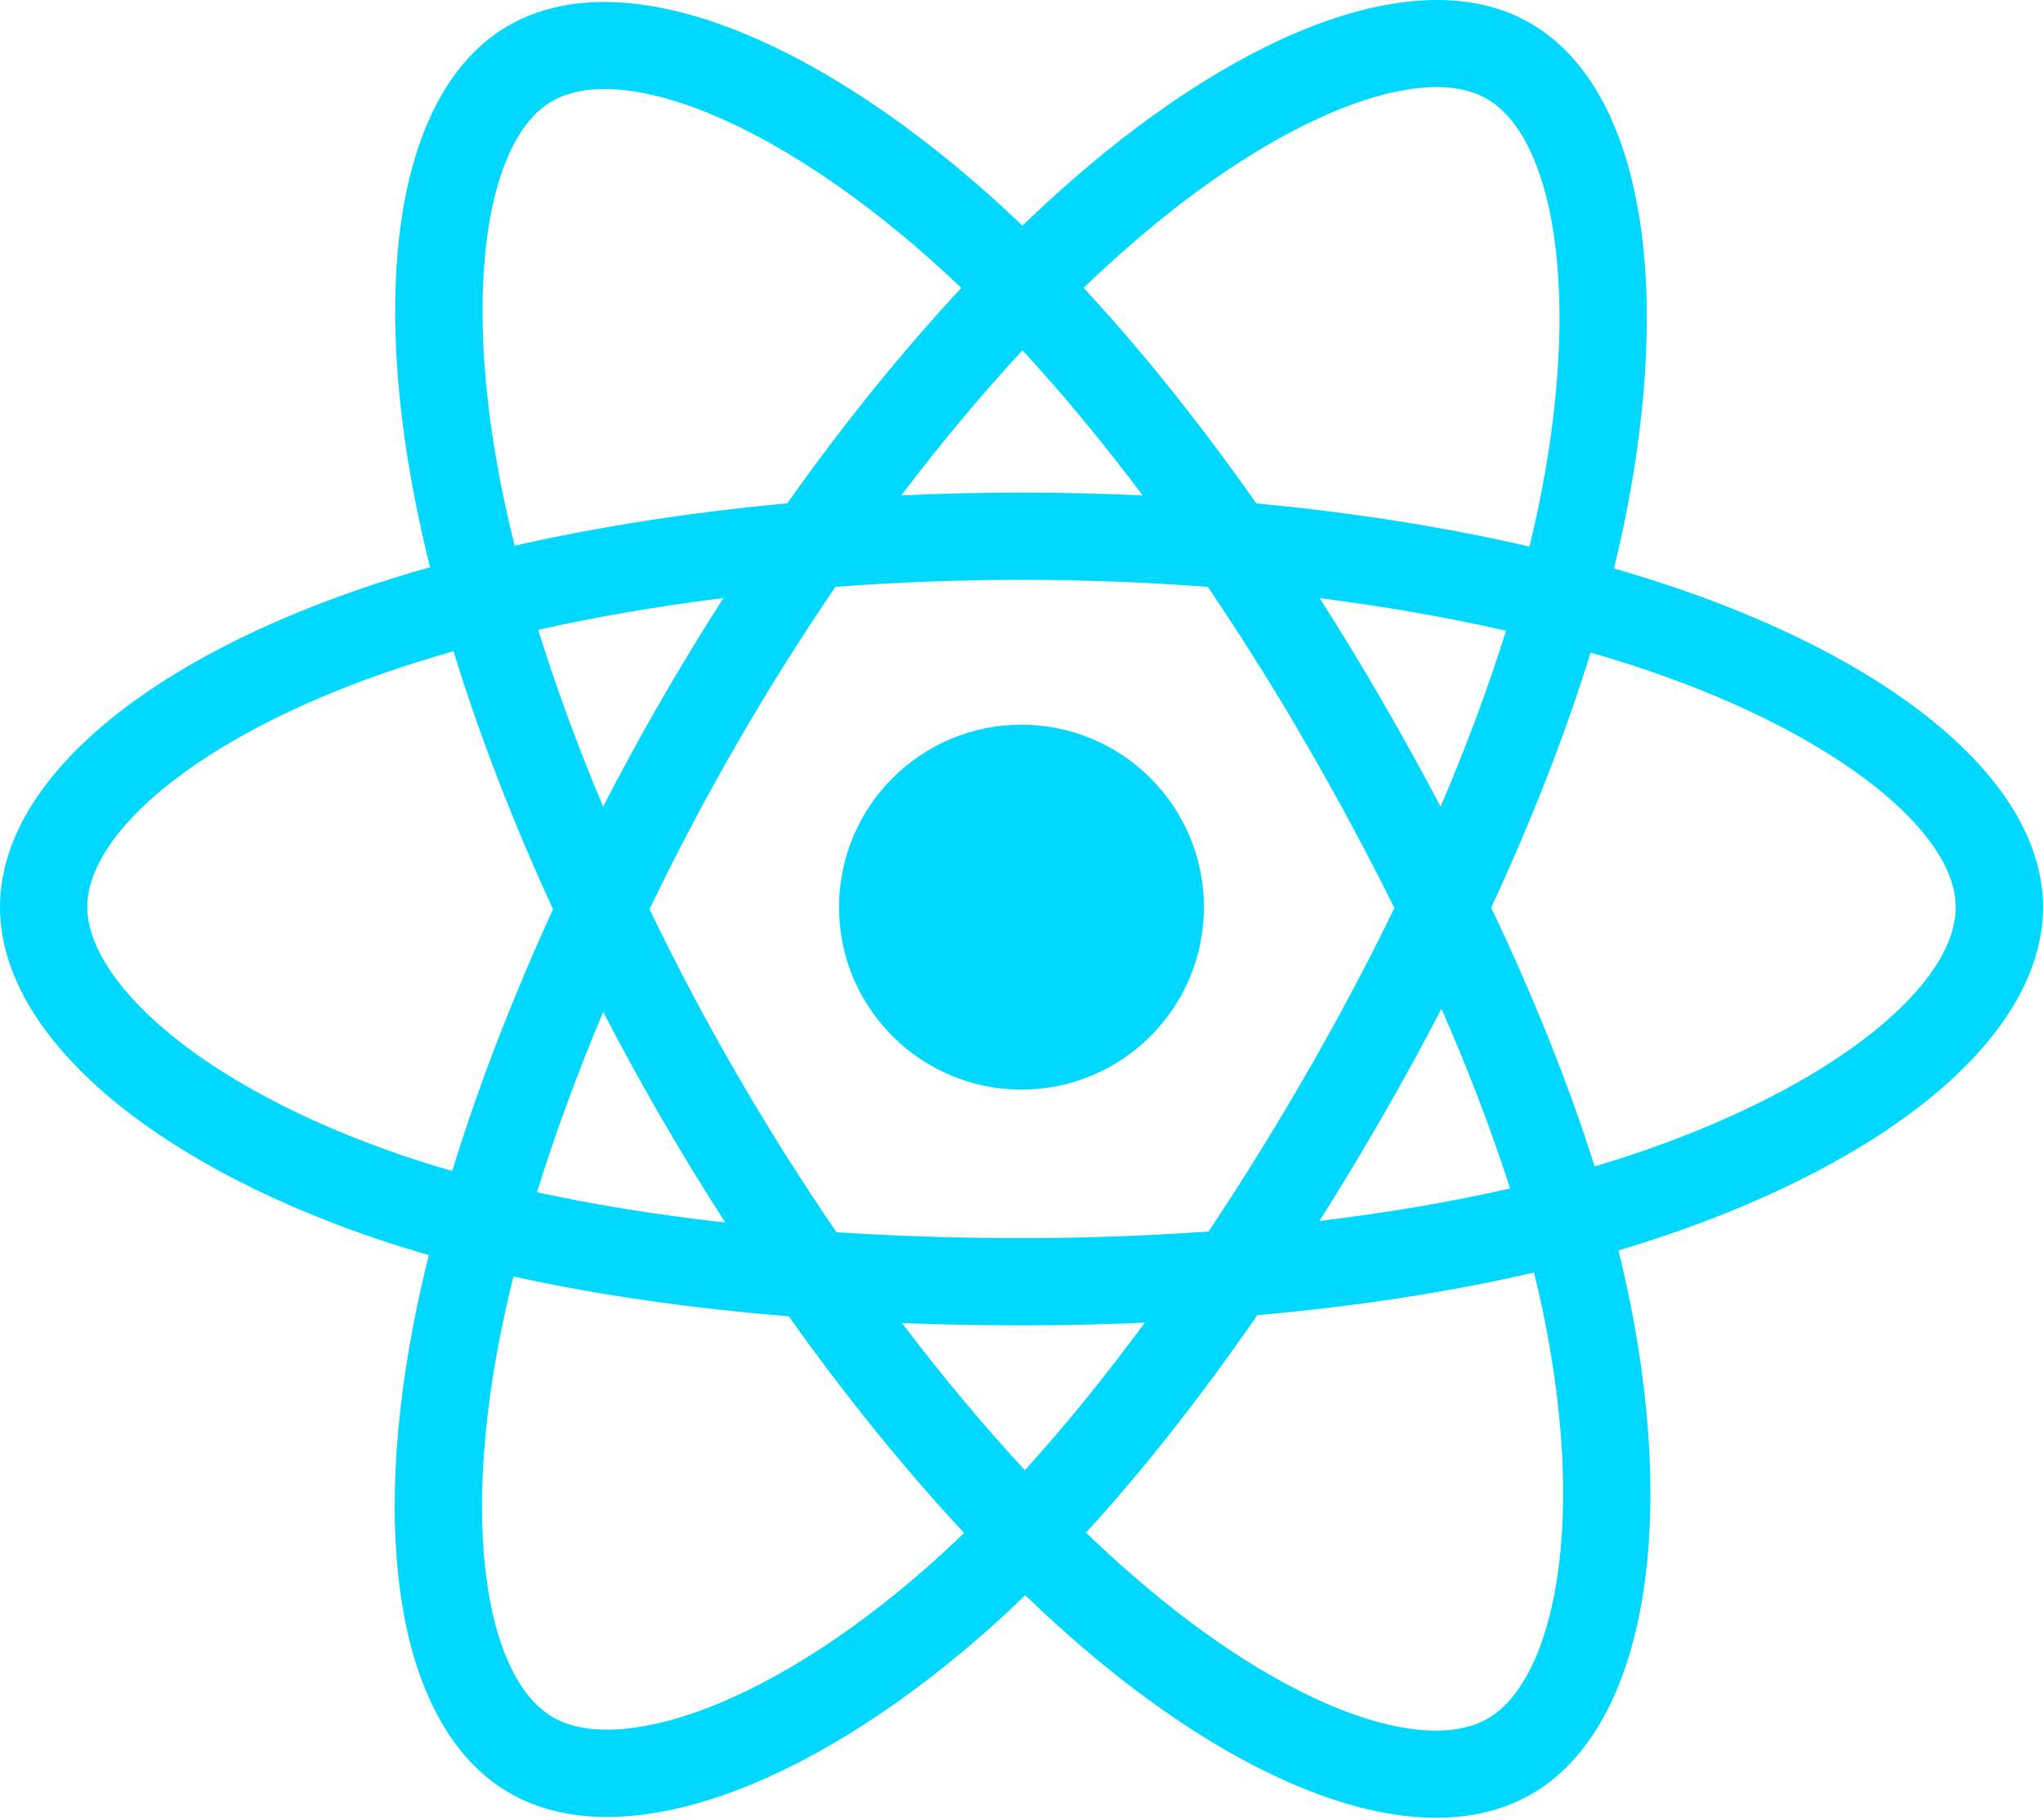
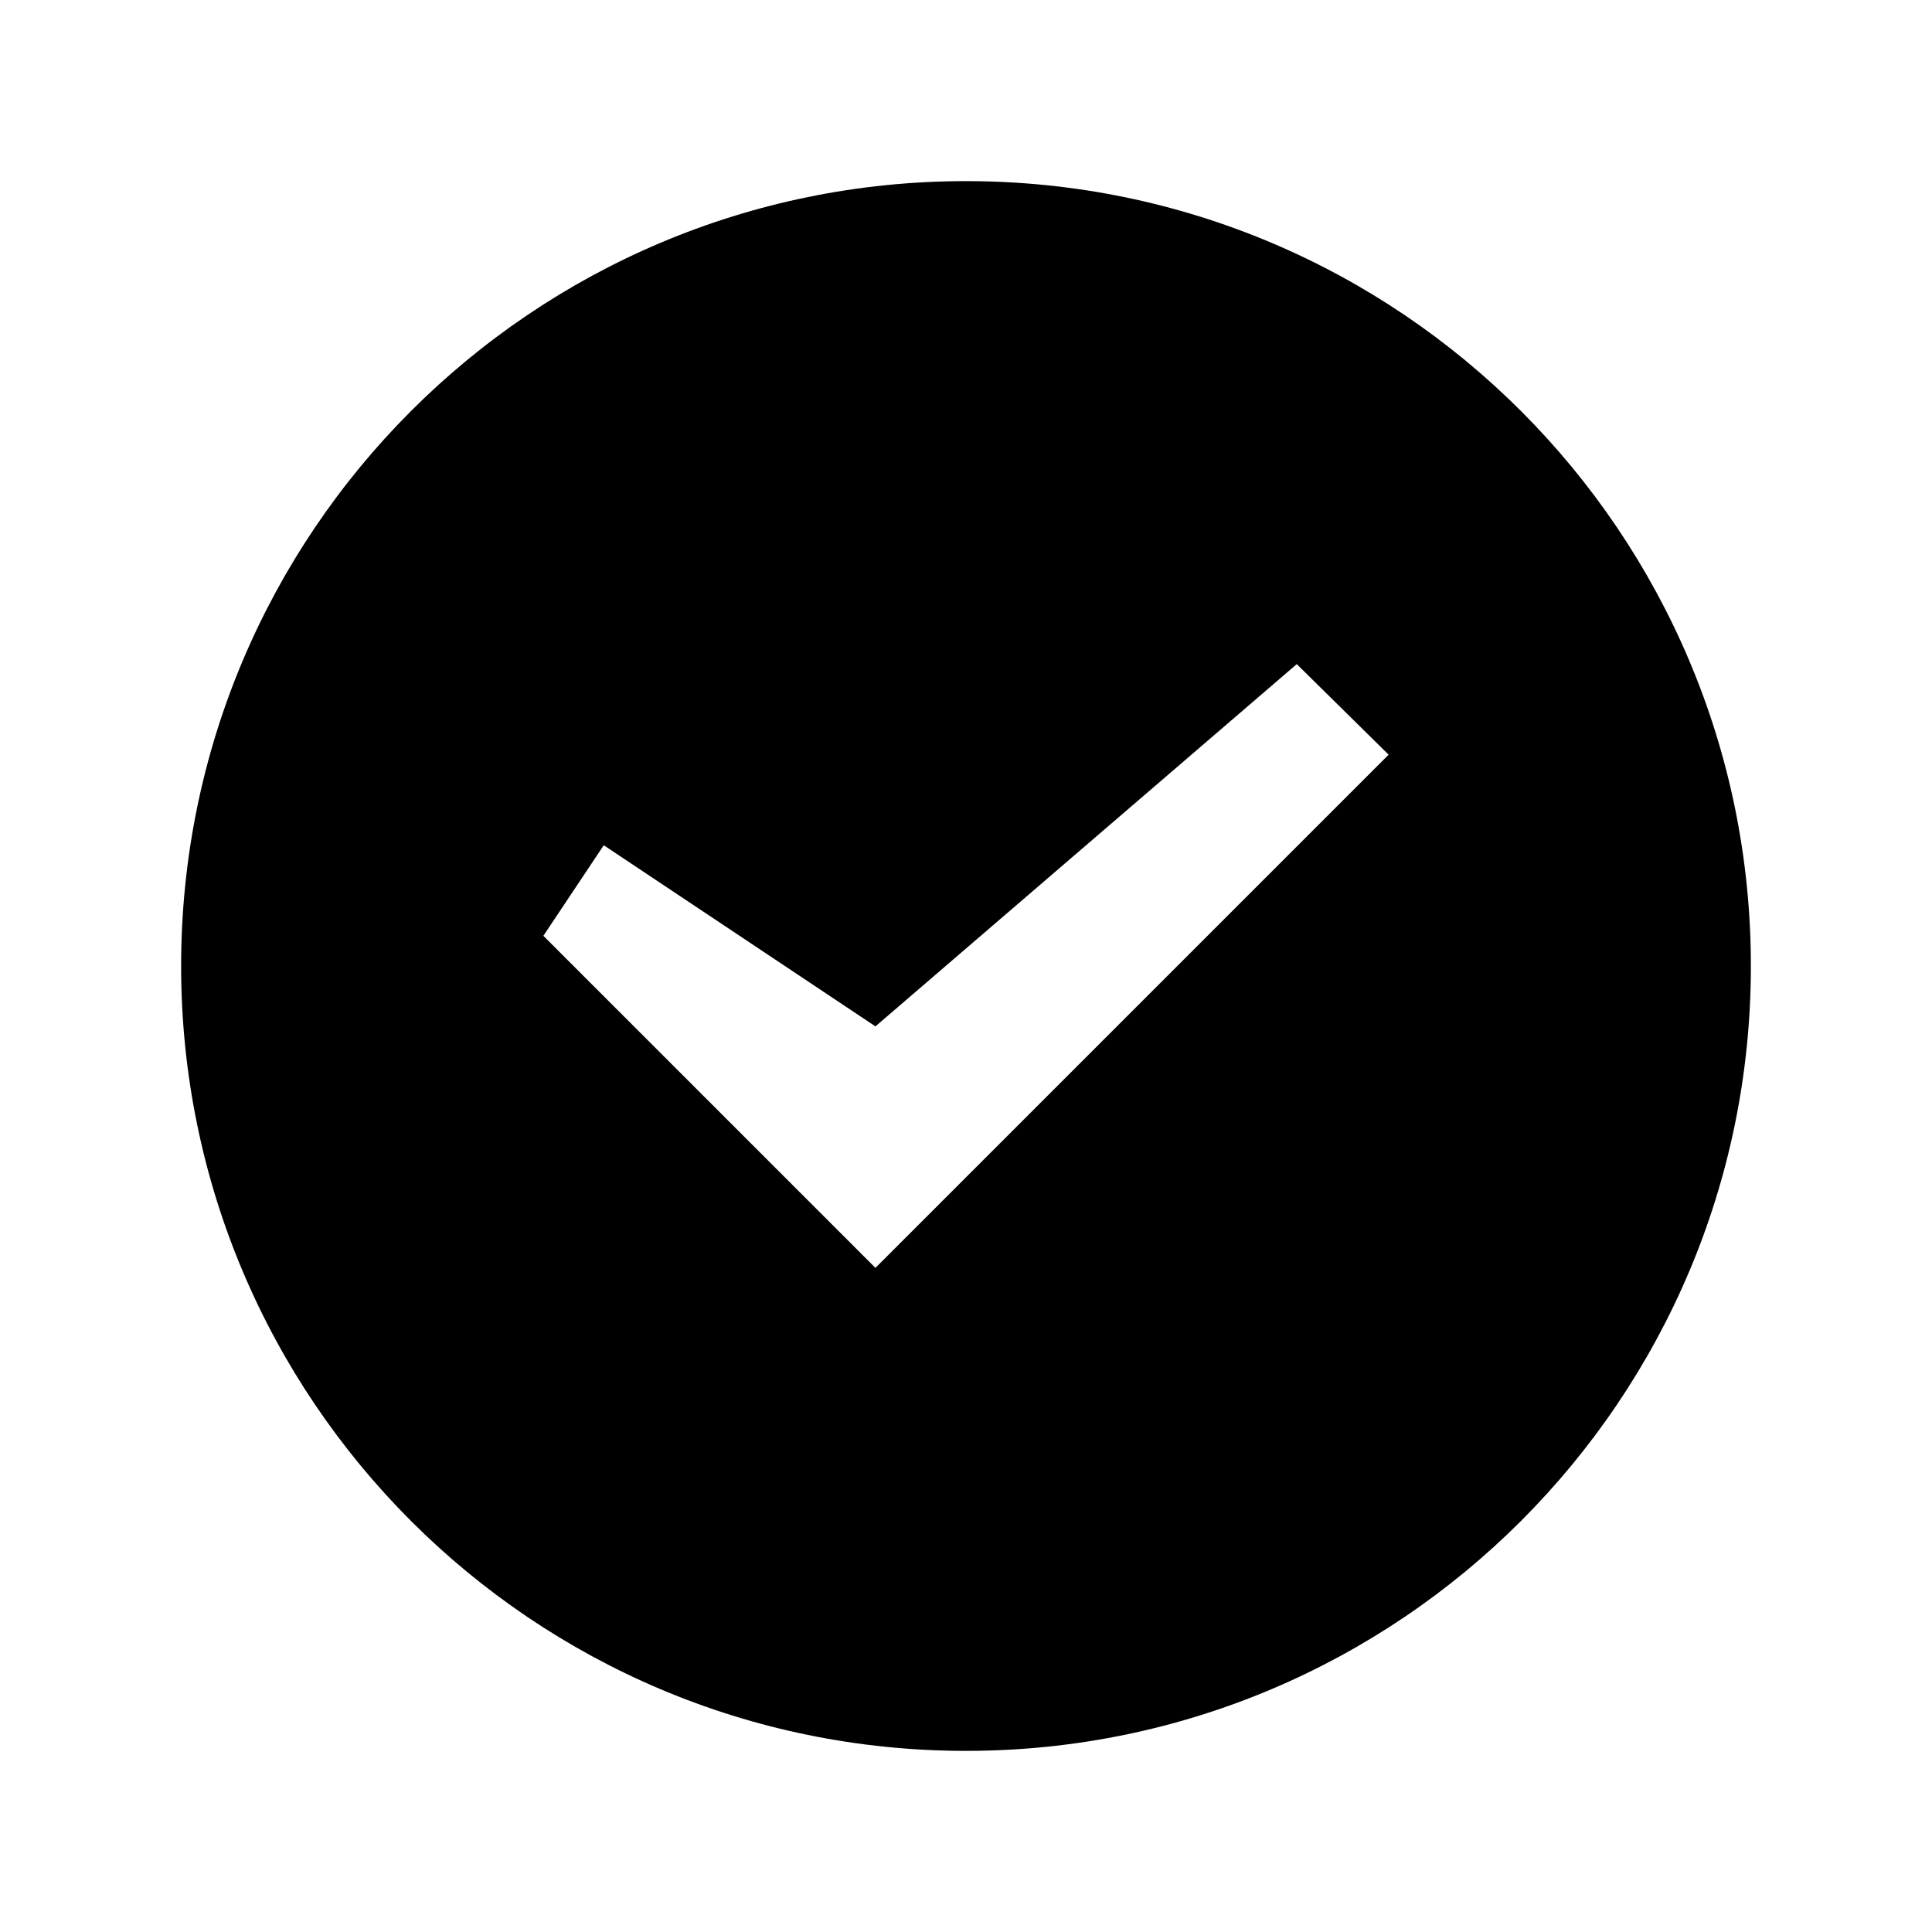
- <svg xmlns="http://www.w3.org/2000/svg" aria-hidden="true" role="img" class="iconify iconify--logos" width="35.93" height="32" preserveAspectRatio="xMidYMid meet" viewBox="0 0 256 228">
-   <path fill="#00D8FF" d="M210.483 73.824a171.49 171.49 0 0 0-8.24-2.597c.465-1.9.893-3.777 1.273-5.621c6.238-30.281 2.16-54.676-11.769-62.708c-13.355-7.7-35.196.329-57.254 19.526a171.23 171.23 0 0 0-6.375 5.848a155.866 155.866 0 0 0-4.241-3.917C100.759 3.829 77.587-4.822 63.673 3.233C50.33 10.957 46.379 33.89 51.995 62.588a170.974 170.974 0 0 0 1.892 8.48c-3.28.932-6.445 1.924-9.474 2.98C17.309 83.498 0 98.307 0 113.668c0 15.865 18.582 31.778 46.812 41.427a145.52 145.52 0 0 0 6.921 2.165a167.467 167.467 0 0 0-2.01 9.138c-5.354 28.2-1.173 50.591 12.134 58.266c13.744 7.926 36.812-.22 59.273-19.855a145.567 145.567 0 0 0 5.342-4.923a168.064 168.064 0 0 0 6.92 6.314c21.758 18.722 43.246 26.282 56.54 18.586c13.731-7.949 18.194-32.003 12.4-61.268a145.016 145.016 0 0 0-1.535-6.842c1.62-.48 3.21-.974 4.76-1.488c29.348-9.723 48.443-25.443 48.443-41.52c0-15.417-17.868-30.326-45.517-39.844Zm-6.365 70.984c-1.4.463-2.836.91-4.3 1.345c-3.24-10.257-7.612-21.163-12.963-32.432c5.106-11 9.31-21.767 12.459-31.957c2.619.758 5.16 1.557 7.61 2.4c23.69 8.156 38.14 20.213 38.14 29.504c0 9.896-15.606 22.743-40.946 31.14Zm-10.514 20.834c2.562 12.94 2.927 24.64 1.23 33.787c-1.524 8.219-4.59 13.698-8.382 15.893c-8.067 4.67-25.32-1.4-43.927-17.412a156.726 156.726 0 0 1-6.437-5.87c7.214-7.889 14.423-17.06 21.459-27.246c12.376-1.098 24.068-2.894 34.671-5.345a134.17 134.17 0 0 1 1.386 6.193ZM87.276 214.515c-7.882 2.783-14.16 2.863-17.955.675c-8.075-4.657-11.432-22.636-6.853-46.752a156.923 156.923 0 0 1 1.869-8.499c10.486 2.32 22.093 3.988 34.498 4.994c7.084 9.967 14.501 19.128 21.976 27.15a134.668 134.668 0 0 1-4.877 4.492c-9.933 8.682-19.886 14.842-28.658 17.94ZM50.35 144.747c-12.483-4.267-22.792-9.812-29.858-15.863c-6.35-5.437-9.555-10.836-9.555-15.216c0-9.322 13.897-21.212 37.076-29.293c2.813-.98 5.757-1.905 8.812-2.773c3.204 10.42 7.406 21.315 12.477 32.332c-5.137 11.18-9.399 22.249-12.634 32.792a134.718 134.718 0 0 1-6.318-1.979Zm12.378-84.26c-4.811-24.587-1.616-43.134 6.425-47.789c8.564-4.958 27.502 2.111 47.463 19.835a144.318 144.318 0 0 1 3.841 3.545c-7.438 7.987-14.787 17.08-21.808 26.988c-12.04 1.116-23.565 2.908-34.161 5.309a160.342 160.342 0 0 1-1.76-7.887Zm110.427 27.268a347.8 347.8 0 0 0-7.785-12.803c8.168 1.033 15.994 2.404 23.343 4.08c-2.206 7.072-4.956 14.465-8.193 22.045a381.151 381.151 0 0 0-7.365-13.322Zm-45.032-43.861c5.044 5.465 10.096 11.566 15.065 18.186a322.04 322.04 0 0 0-30.257-.006c4.974-6.559 10.069-12.652 15.192-18.18ZM82.802 87.83a323.167 323.167 0 0 0-7.227 13.238c-3.184-7.553-5.909-14.98-8.134-22.152c7.304-1.634 15.093-2.97 23.209-3.984a321.524 321.524 0 0 0-7.848 12.897Zm8.081 65.352c-8.385-.936-16.291-2.203-23.593-3.793c2.26-7.3 5.045-14.885 8.298-22.6a321.187 321.187 0 0 0 7.257 13.246c2.594 4.48 5.28 8.868 8.038 13.147Zm37.542 31.03c-5.184-5.592-10.354-11.779-15.403-18.433c4.902.192 9.899.29 14.978.29c5.218 0 10.376-.117 15.453-.343c-4.985 6.774-10.018 12.97-15.028 18.486Zm52.198-57.817c3.422 7.8 6.306 15.345 8.596 22.52c-7.422 1.694-15.436 3.058-23.88 4.071a382.417 382.417 0 0 0 7.859-13.026a347.403 347.403 0 0 0 7.425-13.565Zm-16.898 8.101a358.557 358.557 0 0 1-12.281 19.815a329.4 329.4 0 0 1-23.444.823c-7.967 0-15.716-.248-23.178-.732a310.202 310.202 0 0 1-12.513-19.846h.001a307.41 307.41 0 0 1-10.923-20.627a310.278 310.278 0 0 1 10.89-20.637l-.001.001a307.318 307.318 0 0 1 12.413-19.761c7.613-.576 15.42-.876 23.31-.876H128c7.926 0 15.743.303 23.354.883a329.357 329.357 0 0 1 12.335 19.695a358.489 358.489 0 0 1 11.036 20.54a329.472 329.472 0 0 1-11 20.722Zm22.56-122.124c8.572 4.944 11.906 24.881 6.52 51.026c-.344 1.668-.73 3.367-1.15 5.09c-10.622-2.452-22.155-4.275-34.23-5.408c-7.034-10.017-14.323-19.124-21.64-27.008a160.789 160.789 0 0 1 5.888-5.4c18.9-16.447 36.564-22.941 44.612-18.3ZM128 90.808c12.625 0 22.86 10.235 22.86 22.86s-10.235 22.86-22.86 22.86s-22.86-10.235-22.86-22.86s10.235-22.86 22.86-22.86Z" />
+ <svg xmlns="http://www.w3.org/2000/svg" x="0px" y="0px" width="100" height="100" viewBox="0 0 64 64">
+   <path d="M32,6C17.641,6,6,17.641,6,32c0,14.359,11.641,26,26,26s26-11.641,26-26C58,17.641,46.359,6,32,6z M29,42L18,31l2-3l9,6 l13.957-12L46,25L29,42z" />
</svg>
